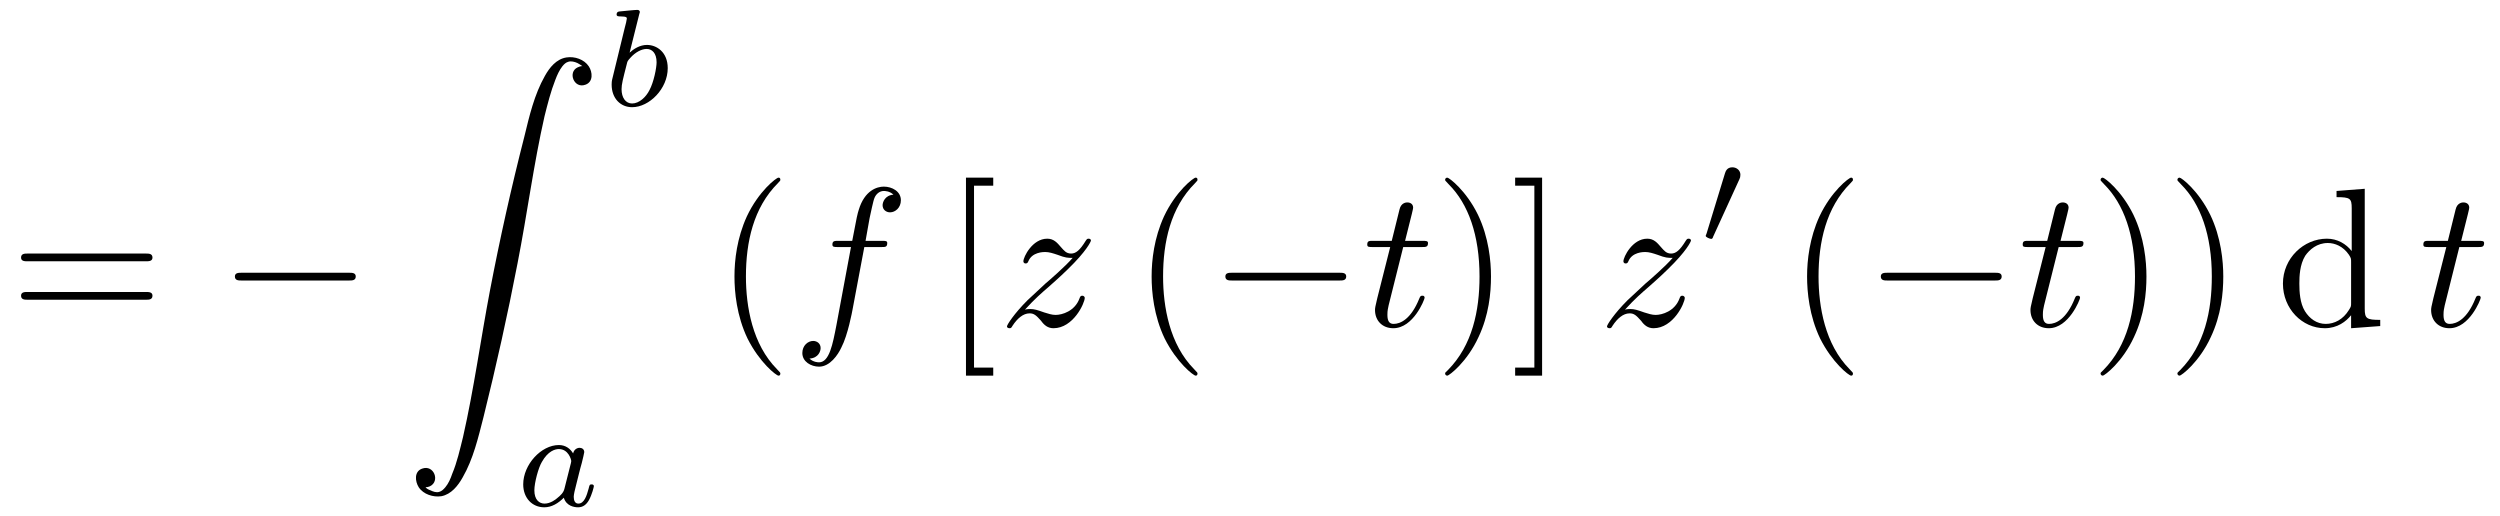
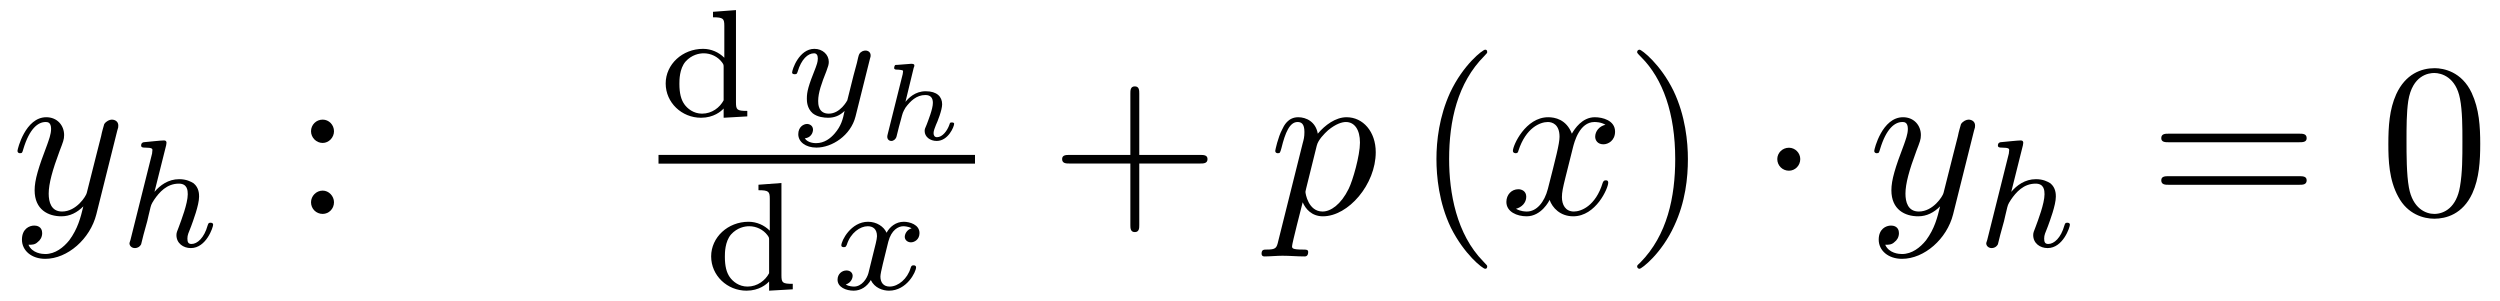
- <svg xmlns="http://www.w3.org/2000/svg" xmlns:xlink="http://www.w3.org/1999/xlink" viewBox="0 0 126.057 26.018" version="1.2">
+ <svg xmlns="http://www.w3.org/2000/svg" xmlns:xlink="http://www.w3.org/1999/xlink" viewBox="0 0 113.924 13.684" version="1.2">
  <defs>
    <g>
      <symbol overflow="visible" id="glyph0-0">
        <path style="stroke:none;" d="" />
      </symbol>
      <symbol overflow="visible" id="glyph0-1">
-         <path style="stroke:none;" d="M 7.188 -3.453 C 7.188 -3.656 7 -3.656 6.859 -3.656 L 0.891 -3.656 C 0.75 -3.656 0.562 -3.656 0.562 -3.453 C 0.562 -3.266 0.75 -3.266 0.891 -3.266 L 6.844 -3.266 C 7 -3.266 7.188 -3.266 7.188 -3.453 Z M 7.188 -1.531 C 7.188 -1.719 7 -1.719 6.844 -1.719 L 0.891 -1.719 C 0.75 -1.719 0.562 -1.719 0.562 -1.531 C 0.562 -1.328 0.75 -1.328 0.891 -1.328 L 6.859 -1.328 C 7 -1.328 7.188 -1.328 7.188 -1.531 Z M 7.188 -1.531 " />
+         <path style="stroke:none;" d="M 4.844 -3.797 C 4.891 -3.938 4.891 -3.953 4.891 -4.031 C 4.891 -4.203 4.75 -4.297 4.594 -4.297 C 4.5 -4.297 4.344 -4.234 4.25 -4.094 C 4.234 -4.031 4.141 -3.734 4.109 -3.547 L 3.906 -2.75 L 3.453 -0.953 C 3.422 -0.812 2.984 -0.109 2.328 -0.109 C 1.828 -0.109 1.719 -0.547 1.719 -0.922 C 1.719 -1.375 1.891 -2 2.219 -2.875 C 2.375 -3.281 2.422 -3.391 2.422 -3.594 C 2.422 -4.031 2.109 -4.406 1.609 -4.406 C 0.656 -4.406 0.297 -2.953 0.297 -2.875 C 0.297 -2.766 0.406 -2.766 0.406 -2.766 C 0.516 -2.766 0.516 -2.797 0.562 -2.953 C 0.844 -3.891 1.234 -4.188 1.578 -4.188 C 1.656 -4.188 1.828 -4.188 1.828 -3.875 C 1.828 -3.625 1.719 -3.359 1.656 -3.172 C 1.25 -2.109 1.078 -1.547 1.078 -1.078 C 1.078 -0.188 1.703 0.109 2.297 0.109 C 2.688 0.109 3.016 -0.062 3.297 -0.344 C 3.172 0.172 3.047 0.672 2.656 1.203 C 2.391 1.531 2.016 1.828 1.562 1.828 C 1.422 1.828 0.969 1.797 0.797 1.406 C 0.953 1.406 1.094 1.406 1.219 1.281 C 1.328 1.203 1.422 1.062 1.422 0.875 C 1.422 0.562 1.156 0.531 1.062 0.531 C 0.828 0.531 0.5 0.688 0.5 1.172 C 0.5 1.672 0.938 2.047 1.562 2.047 C 2.578 2.047 3.609 1.141 3.891 0.016 Z M 4.844 -3.797 " />
      </symbol>
      <symbol overflow="visible" id="glyph0-2">
-         <path style="stroke:none;" d="M 3.297 2.391 C 3.297 2.359 3.297 2.344 3.125 2.172 C 1.891 0.922 1.562 -0.969 1.562 -2.5 C 1.562 -4.234 1.938 -5.969 3.172 -7.203 C 3.297 -7.328 3.297 -7.344 3.297 -7.375 C 3.297 -7.453 3.266 -7.484 3.203 -7.484 C 3.094 -7.484 2.203 -6.797 1.609 -5.531 C 1.109 -4.438 0.984 -3.328 0.984 -2.5 C 0.984 -1.719 1.094 -0.516 1.641 0.625 C 2.25 1.844 3.094 2.5 3.203 2.5 C 3.266 2.5 3.297 2.469 3.297 2.391 Z M 3.297 2.391 " />
+         <path style="stroke:none;" d="M 4.891 -2.812 C 4.891 -3.75 4.312 -4.406 3.562 -4.406 C 3.062 -4.406 2.578 -4.047 2.25 -3.656 C 2.156 -4.203 1.719 -4.406 1.359 -4.406 C 0.891 -4.406 0.703 -4.016 0.625 -3.844 C 0.438 -3.5 0.312 -2.906 0.312 -2.875 C 0.312 -2.766 0.422 -2.766 0.422 -2.766 C 0.531 -2.766 0.531 -2.781 0.594 -3 C 0.766 -3.703 0.969 -4.188 1.328 -4.188 C 1.5 -4.188 1.641 -4.109 1.641 -3.734 C 1.641 -3.5 1.609 -3.391 1.562 -3.219 L 0.453 1.219 C 0.375 1.562 0.344 1.625 -0.094 1.625 C -0.203 1.625 -0.312 1.625 -0.312 1.812 C -0.312 1.891 -0.266 1.938 -0.188 1.938 C 0.078 1.938 0.375 1.906 0.641 1.906 C 0.984 1.906 1.312 1.938 1.641 1.938 C 1.688 1.938 1.812 1.938 1.812 1.734 C 1.812 1.625 1.719 1.625 1.578 1.625 C 1.078 1.625 1.078 1.562 1.078 1.469 C 1.078 1.344 1.5 -0.281 1.562 -0.531 C 1.688 -0.234 1.969 0.109 2.484 0.109 C 3.641 0.109 4.891 -1.344 4.891 -2.812 Z M 3.656 -1.141 C 3.312 -0.438 2.844 -0.109 2.469 -0.109 C 1.812 -0.109 1.688 -0.938 1.688 -1 C 1.688 -1 1.688 -1.031 1.719 -1.156 L 2.203 -3.109 C 2.266 -3.375 2.547 -3.656 2.719 -3.812 C 3.078 -4.109 3.359 -4.188 3.531 -4.188 C 3.922 -4.188 4.172 -3.844 4.172 -3.25 C 4.172 -2.656 3.844 -1.516 3.656 -1.141 Z M 3.656 -1.141 " />
      </symbol>
      <symbol overflow="visible" id="glyph0-3">
-         <path style="stroke:none;" d="M 2.547 2.5 L 2.547 2.094 L 1.578 2.094 L 1.578 -7.078 L 2.547 -7.078 L 2.547 -7.484 L 1.172 -7.484 L 1.172 2.5 Z M 2.547 2.5 " />
-       </symbol>
-       <symbol overflow="visible" id="glyph0-4">
-         <path style="stroke:none;" d="M 2.875 -2.5 C 2.875 -3.266 2.766 -4.469 2.219 -5.609 C 1.625 -6.828 0.766 -7.484 0.672 -7.484 C 0.609 -7.484 0.562 -7.438 0.562 -7.375 C 0.562 -7.344 0.562 -7.328 0.75 -7.141 C 1.734 -6.156 2.297 -4.578 2.297 -2.5 C 2.297 -0.781 1.938 0.969 0.703 2.219 C 0.562 2.344 0.562 2.359 0.562 2.391 C 0.562 2.453 0.609 2.5 0.672 2.5 C 0.766 2.5 1.672 1.812 2.25 0.547 C 2.766 -0.547 2.875 -1.656 2.875 -2.5 Z M 2.875 -2.5 " />
-       </symbol>
-       <symbol overflow="visible" id="glyph0-5">
-         <path style="stroke:none;" d="M 1.578 2.5 L 1.578 -7.484 L 0.219 -7.484 L 0.219 -7.078 L 1.188 -7.078 L 1.188 2.094 L 0.219 2.094 L 0.219 2.5 Z M 1.578 2.5 " />
-       </symbol>
-       <symbol overflow="visible" id="glyph0-6">
-         <path style="stroke:none;" d="M 5.25 0 L 5.25 -0.312 C 4.562 -0.312 4.469 -0.375 4.469 -0.875 L 4.469 -6.922 L 3.047 -6.812 L 3.047 -6.5 C 3.734 -6.5 3.812 -6.438 3.812 -5.938 L 3.812 -3.781 C 3.531 -4.141 3.094 -4.406 2.562 -4.406 C 1.391 -4.406 0.344 -3.422 0.344 -2.141 C 0.344 -0.875 1.312 0.109 2.453 0.109 C 3.094 0.109 3.531 -0.234 3.781 -0.547 L 3.781 0.109 Z M 3.781 -1.172 C 3.781 -1 3.781 -0.984 3.672 -0.812 C 3.375 -0.328 2.938 -0.109 2.5 -0.109 C 2.047 -0.109 1.688 -0.375 1.453 -0.75 C 1.203 -1.156 1.172 -1.719 1.172 -2.141 C 1.172 -2.5 1.188 -3.094 1.469 -3.547 C 1.688 -3.859 2.062 -4.188 2.609 -4.188 C 2.953 -4.188 3.375 -4.031 3.672 -3.594 C 3.781 -3.422 3.781 -3.406 3.781 -3.219 Z M 3.781 -1.172 " />
+         <path style="stroke:none;" d="M 4.938 -1.422 C 4.938 -1.531 4.859 -1.531 4.828 -1.531 C 4.734 -1.531 4.719 -1.484 4.688 -1.422 C 4.359 -0.344 3.688 -0.109 3.375 -0.109 C 2.984 -0.109 2.828 -0.422 2.828 -0.766 C 2.828 -0.984 2.875 -1.203 2.984 -1.641 L 3.328 -3.016 C 3.391 -3.266 3.625 -4.188 4.312 -4.188 C 4.359 -4.188 4.609 -4.188 4.812 -4.062 C 4.531 -4 4.344 -3.766 4.344 -3.516 C 4.344 -3.359 4.453 -3.172 4.719 -3.172 C 4.938 -3.172 5.25 -3.344 5.25 -3.75 C 5.25 -4.266 4.672 -4.406 4.328 -4.406 C 3.75 -4.406 3.406 -3.875 3.281 -3.656 C 3.031 -4.312 2.5 -4.406 2.203 -4.406 C 1.172 -4.406 0.594 -3.125 0.594 -2.875 C 0.594 -2.766 0.719 -2.766 0.719 -2.766 C 0.797 -2.766 0.828 -2.797 0.844 -2.875 C 1.188 -3.938 1.844 -4.188 2.188 -4.188 C 2.375 -4.188 2.719 -4.094 2.719 -3.516 C 2.719 -3.203 2.547 -2.547 2.188 -1.141 C 2.031 -0.531 1.672 -0.109 1.234 -0.109 C 1.172 -0.109 0.953 -0.109 0.734 -0.234 C 0.984 -0.297 1.203 -0.5 1.203 -0.781 C 1.203 -1.047 0.984 -1.125 0.844 -1.125 C 0.531 -1.125 0.297 -0.875 0.297 -0.547 C 0.297 -0.094 0.781 0.109 1.219 0.109 C 1.891 0.109 2.25 -0.594 2.266 -0.641 C 2.391 -0.281 2.75 0.109 3.344 0.109 C 4.375 0.109 4.938 -1.172 4.938 -1.422 Z M 4.938 -1.422 " />
      </symbol>
      <symbol overflow="visible" id="glyph1-0">
        <path style="stroke:none;" d="" />
      </symbol>
      <symbol overflow="visible" id="glyph1-1">
-         <path style="stroke:none;" d="M 6.922 -2.5 C 6.922 -2.688 6.734 -2.688 6.594 -2.688 L 1.156 -2.688 C 1.016 -2.688 0.828 -2.688 0.828 -2.5 C 0.828 -2.297 1.016 -2.297 1.156 -2.297 L 6.594 -2.297 C 6.734 -2.297 6.922 -2.297 6.922 -2.5 Z M 6.922 -2.5 " />
+         <path style="stroke:none;" d="M 4.328 -1 C 4.328 -1.094 4.234 -1.094 4.203 -1.094 C 4.109 -1.094 4.109 -1.047 4.078 -0.969 C 3.922 -0.406 3.609 -0.125 3.344 -0.125 C 3.188 -0.125 3.156 -0.219 3.156 -0.375 C 3.156 -0.531 3.203 -0.625 3.328 -0.938 C 3.406 -1.156 3.688 -1.891 3.688 -2.281 C 3.688 -2.391 3.688 -2.688 3.438 -2.891 C 3.312 -2.969 3.109 -3.078 2.781 -3.078 C 2.281 -3.078 1.906 -2.797 1.656 -2.5 L 2.188 -4.625 C 2.188 -4.641 2.203 -4.734 2.203 -4.734 C 2.203 -4.781 2.188 -4.844 2.094 -4.844 C 1.953 -4.844 1.375 -4.781 1.203 -4.766 C 1.156 -4.766 1.047 -4.75 1.047 -4.609 C 1.047 -4.516 1.156 -4.516 1.234 -4.516 C 1.562 -4.516 1.562 -4.453 1.562 -4.406 C 1.562 -4.359 1.547 -4.312 1.547 -4.25 L 0.562 -0.312 C 0.516 -0.188 0.516 -0.156 0.516 -0.156 C 0.516 -0.047 0.609 0.062 0.766 0.062 C 0.844 0.062 0.969 0.031 1.047 -0.109 C 1.062 -0.156 1.125 -0.406 1.156 -0.547 L 1.328 -1.172 C 1.344 -1.281 1.422 -1.547 1.438 -1.641 C 1.5 -1.906 1.5 -1.922 1.641 -2.141 C 1.875 -2.484 2.219 -2.875 2.766 -2.875 C 3.156 -2.875 3.172 -2.562 3.172 -2.391 C 3.172 -1.969 2.875 -1.203 2.766 -0.906 C 2.688 -0.703 2.656 -0.641 2.656 -0.531 C 2.656 -0.156 2.969 0.062 3.312 0.062 C 4.016 0.062 4.328 -0.891 4.328 -1 Z M 4.328 -1 " />
+       </symbol>
+       <symbol overflow="visible" id="glyph1-2">
+         <path style="stroke:none;" d="M 3.875 -2.625 C 3.906 -2.719 3.906 -2.734 3.906 -2.781 C 3.906 -2.922 3.797 -3 3.672 -3 C 3.594 -3 3.469 -2.969 3.391 -2.844 C 3.359 -2.797 3.312 -2.578 3.281 -2.438 L 3.125 -1.859 L 2.844 -0.734 C 2.844 -0.734 2.531 -0.125 2 -0.125 C 1.516 -0.125 1.516 -0.578 1.516 -0.703 C 1.516 -1.078 1.672 -1.516 1.891 -2.062 C 1.969 -2.281 2 -2.359 2 -2.484 C 2 -2.812 1.719 -3.078 1.344 -3.078 C 0.641 -3.078 0.328 -2.125 0.328 -2 C 0.328 -1.922 0.422 -1.922 0.453 -1.922 C 0.547 -1.922 0.547 -1.953 0.578 -2.031 C 0.75 -2.609 1.047 -2.875 1.328 -2.875 C 1.438 -2.875 1.5 -2.797 1.5 -2.641 C 1.5 -2.469 1.438 -2.328 1.406 -2.234 C 1.062 -1.375 1 -1.125 1 -0.812 C 1 -0.703 1 -0.375 1.266 -0.141 C 1.484 0.031 1.781 0.062 1.969 0.062 C 2.25 0.062 2.5 -0.031 2.719 -0.25 C 2.641 0.141 2.562 0.438 2.266 0.781 C 2.078 1 1.797 1.219 1.422 1.219 C 1.375 1.219 1.047 1.219 0.906 1 C 1.281 0.953 1.281 0.609 1.281 0.609 C 1.281 0.391 1.078 0.344 1.016 0.344 C 0.844 0.344 0.609 0.484 0.609 0.812 C 0.609 1.156 0.938 1.422 1.438 1.422 C 2.141 1.422 3 0.875 3.219 0 Z M 3.875 -2.625 " />
+       </symbol>
+       <symbol overflow="visible" id="glyph1-3">
+         <path style="stroke:none;" d="M 3.906 -1 C 3.906 -1.094 3.812 -1.094 3.797 -1.094 C 3.688 -1.094 3.688 -1.047 3.656 -0.969 C 3.516 -0.484 3.094 -0.125 2.703 -0.125 C 2.422 -0.125 2.281 -0.312 2.281 -0.578 C 2.281 -0.766 2.453 -1.391 2.641 -2.172 C 2.781 -2.703 3.094 -2.875 3.328 -2.875 C 3.328 -2.875 3.547 -2.875 3.703 -2.781 C 3.484 -2.719 3.391 -2.516 3.391 -2.391 C 3.391 -2.25 3.516 -2.141 3.672 -2.141 C 3.828 -2.141 4.062 -2.266 4.062 -2.562 C 4.062 -2.953 3.609 -3.078 3.344 -3.078 C 2.984 -3.078 2.703 -2.844 2.562 -2.578 C 2.438 -2.859 2.109 -3.078 1.719 -3.078 C 0.938 -3.078 0.5 -2.219 0.5 -2 C 0.5 -1.922 0.594 -1.922 0.609 -1.922 C 0.703 -1.922 0.703 -1.938 0.75 -2.031 C 0.922 -2.578 1.359 -2.875 1.703 -2.875 C 1.938 -2.875 2.125 -2.75 2.125 -2.422 C 2.125 -2.281 2.031 -1.938 1.969 -1.688 L 1.734 -0.734 C 1.672 -0.5 1.438 -0.125 1.078 -0.125 C 1.062 -0.125 0.844 -0.125 0.703 -0.219 C 0.984 -0.312 1.016 -0.562 1.016 -0.609 C 1.016 -0.766 0.891 -0.859 0.734 -0.859 C 0.531 -0.859 0.328 -0.703 0.328 -0.438 C 0.328 -0.094 0.719 0.062 1.062 0.062 C 1.391 0.062 1.672 -0.125 1.844 -0.422 C 2.016 -0.062 2.391 0.062 2.672 0.062 C 3.484 0.062 3.906 -0.797 3.906 -1 Z M 3.906 -1 " />
      </symbol>
      <symbol overflow="visible" id="glyph2-0">
        <path style="stroke:none;" d="" />
      </symbol>
      <symbol overflow="visible" id="glyph2-1">
-         <path style="stroke:none;" d="M 1.031 21.688 C 1.109 21.688 1.188 21.672 1.25 21.641 C 1.781 21.391 1.453 20.531 0.859 20.75 C 0.453 20.891 0.5 21.391 0.688 21.688 C 0.922 22.047 1.422 22.203 1.828 22.141 C 2.328 22.047 2.672 21.609 2.906 21.188 C 3.438 20.266 3.688 19.188 3.953 18.156 C 4.594 15.578 5.172 12.984 5.672 10.391 C 6.156 7.922 6.484 5.391 7.031 2.984 C 7.188 2.359 7.344 1.734 7.578 1.141 C 7.672 0.891 7.781 0.656 7.938 0.453 C 8.016 0.359 8.109 0.266 8.234 0.234 C 8.375 0.188 8.547 0.234 8.688 0.297 C 8.766 0.344 8.859 0.391 8.938 0.453 C 8.859 0.453 8.766 0.484 8.703 0.516 C 8.188 0.75 8.516 1.609 9.094 1.391 C 9.5 1.25 9.453 0.75 9.266 0.469 C 9.031 0.109 8.547 -0.047 8.141 0.016 C 7.625 0.094 7.281 0.531 7.047 0.953 C 6.516 1.891 6.266 2.969 6.016 4 C 5.359 6.562 4.781 9.156 4.281 11.766 C 3.812 14.234 3.469 16.75 2.922 19.156 C 2.766 19.781 2.625 20.422 2.375 21.016 C 2.297 21.25 2.188 21.5 2.031 21.688 C 1.938 21.797 1.844 21.891 1.719 21.922 C 1.578 21.969 1.406 21.906 1.281 21.844 C 1.188 21.812 1.094 21.766 1.031 21.688 Z M 1.031 21.688 " />
+         <path style="stroke:none;" d="M 1.906 -3.766 C 1.906 -4.062 1.672 -4.297 1.391 -4.297 C 1.094 -4.297 0.859 -4.062 0.859 -3.766 C 0.859 -3.484 1.094 -3.234 1.391 -3.234 C 1.672 -3.234 1.906 -3.484 1.906 -3.766 Z M 1.906 -0.531 C 1.906 -0.812 1.672 -1.062 1.391 -1.062 C 1.094 -1.062 0.859 -0.812 0.859 -0.531 C 0.859 -0.234 1.094 0 1.391 0 C 1.672 0 1.906 -0.234 1.906 -0.531 Z M 1.906 -0.531 " />
+       </symbol>
+       <symbol overflow="visible" id="glyph2-2">
+         <path style="stroke:none;" d="M 7.188 -2.5 C 7.188 -2.688 7 -2.688 6.859 -2.688 L 4.078 -2.688 L 4.078 -5.484 C 4.078 -5.625 4.078 -5.812 3.875 -5.812 C 3.672 -5.812 3.672 -5.625 3.672 -5.484 L 3.672 -2.688 L 0.891 -2.688 C 0.75 -2.688 0.562 -2.688 0.562 -2.5 C 0.562 -2.297 0.75 -2.297 0.891 -2.297 L 3.672 -2.297 L 3.672 0.5 C 3.672 0.641 3.672 0.828 3.875 0.828 C 4.078 0.828 4.078 0.641 4.078 0.5 L 4.078 -2.297 L 6.859 -2.297 C 7 -2.297 7.188 -2.297 7.188 -2.5 Z M 7.188 -2.5 " />
+       </symbol>
+       <symbol overflow="visible" id="glyph2-3">
+         <path style="stroke:none;" d="M 3.297 2.391 C 3.297 2.359 3.297 2.344 3.125 2.172 C 1.891 0.922 1.562 -0.969 1.562 -2.5 C 1.562 -4.234 1.938 -5.969 3.172 -7.203 C 3.297 -7.328 3.297 -7.344 3.297 -7.375 C 3.297 -7.453 3.266 -7.484 3.203 -7.484 C 3.094 -7.484 2.203 -6.797 1.609 -5.531 C 1.109 -4.438 0.984 -3.328 0.984 -2.5 C 0.984 -1.719 1.094 -0.516 1.641 0.625 C 2.25 1.844 3.094 2.5 3.203 2.5 C 3.266 2.5 3.297 2.469 3.297 2.391 Z M 3.297 2.391 " />
+       </symbol>
+       <symbol overflow="visible" id="glyph2-4">
+         <path style="stroke:none;" d="M 2.875 -2.5 C 2.875 -3.266 2.766 -4.469 2.219 -5.609 C 1.625 -6.828 0.766 -7.484 0.672 -7.484 C 0.609 -7.484 0.562 -7.438 0.562 -7.375 C 0.562 -7.344 0.562 -7.328 0.75 -7.141 C 1.734 -6.156 2.297 -4.578 2.297 -2.5 C 2.297 -0.781 1.938 0.969 0.703 2.219 C 0.562 2.344 0.562 2.359 0.562 2.391 C 0.562 2.453 0.609 2.5 0.672 2.5 C 0.766 2.5 1.672 1.812 2.25 0.547 C 2.766 -0.547 2.875 -1.656 2.875 -2.5 Z M 2.875 -2.5 " />
+       </symbol>
+       <symbol overflow="visible" id="glyph2-5">
+         <path style="stroke:none;" d="M 7.188 -3.453 C 7.188 -3.656 7 -3.656 6.859 -3.656 L 0.891 -3.656 C 0.75 -3.656 0.562 -3.656 0.562 -3.453 C 0.562 -3.266 0.75 -3.266 0.891 -3.266 L 6.844 -3.266 C 7 -3.266 7.188 -3.266 7.188 -3.453 Z M 7.188 -1.531 C 7.188 -1.719 7 -1.719 6.844 -1.719 L 0.891 -1.719 C 0.75 -1.719 0.562 -1.719 0.562 -1.531 C 0.562 -1.328 0.75 -1.328 0.891 -1.328 L 6.859 -1.328 C 7 -1.328 7.188 -1.328 7.188 -1.531 Z M 7.188 -1.531 " />
+       </symbol>
+       <symbol overflow="visible" id="glyph2-6">
+         <path style="stroke:none;" d="M 4.578 -3.188 C 4.578 -3.984 4.531 -4.781 4.188 -5.516 C 3.734 -6.484 2.906 -6.641 2.5 -6.641 C 1.891 -6.641 1.172 -6.375 0.75 -5.453 C 0.438 -4.766 0.391 -3.984 0.391 -3.188 C 0.391 -2.438 0.422 -1.547 0.844 -0.781 C 1.266 0.016 2 0.219 2.484 0.219 C 3.016 0.219 3.781 0.016 4.219 -0.938 C 4.531 -1.625 4.578 -2.406 4.578 -3.188 Z M 3.766 -3.312 C 3.766 -2.562 3.766 -1.891 3.656 -1.25 C 3.5 -0.297 2.938 0 2.484 0 C 2.094 0 1.5 -0.25 1.328 -1.203 C 1.219 -1.797 1.219 -2.719 1.219 -3.312 C 1.219 -3.953 1.219 -4.609 1.297 -5.141 C 1.484 -6.328 2.234 -6.422 2.484 -6.422 C 2.812 -6.422 3.469 -6.234 3.656 -5.25 C 3.766 -4.688 3.766 -3.938 3.766 -3.312 Z M 3.766 -3.312 " />
      </symbol>
      <symbol overflow="visible" id="glyph3-0">
        <path style="stroke:none;" d="" />
      </symbol>
      <symbol overflow="visible" id="glyph3-1">
-         <path style="stroke:none;" d="M 3.281 -1.906 C 3.281 -2.719 2.719 -3.078 2.234 -3.078 C 1.875 -3.078 1.562 -2.875 1.359 -2.688 L 1.844 -4.625 C 1.844 -4.641 1.875 -4.734 1.875 -4.734 C 1.875 -4.781 1.844 -4.844 1.75 -4.844 C 1.609 -4.844 1.031 -4.781 0.859 -4.766 C 0.812 -4.766 0.703 -4.75 0.703 -4.609 C 0.703 -4.516 0.812 -4.516 0.891 -4.516 C 1.219 -4.516 1.219 -4.453 1.219 -4.406 C 1.219 -4.359 1.156 -4.078 1.109 -3.922 L 0.953 -3.281 L 0.5 -1.422 C 0.453 -1.25 0.453 -1.156 0.453 -1.078 C 0.453 -0.375 0.906 0.062 1.484 0.062 C 2.359 0.062 3.281 -0.875 3.281 -1.906 Z M 2.719 -2.203 C 2.719 -1.922 2.578 -1.203 2.359 -0.797 C 2.188 -0.453 1.844 -0.125 1.484 -0.125 C 1.156 -0.125 0.953 -0.422 0.953 -0.844 C 0.953 -1.094 1.016 -1.328 1.219 -2.125 C 1.25 -2.25 1.25 -2.266 1.391 -2.422 C 1.656 -2.719 1.969 -2.875 2.219 -2.875 C 2.484 -2.875 2.719 -2.672 2.719 -2.203 Z M 2.719 -2.203 " />
-       </symbol>
-       <symbol overflow="visible" id="glyph3-2">
-         <path style="stroke:none;" d="M 3.984 -1 C 3.984 -1.094 3.891 -1.094 3.875 -1.094 C 3.766 -1.094 3.766 -1.062 3.719 -0.875 C 3.625 -0.531 3.5 -0.125 3.203 -0.125 C 3.031 -0.125 2.969 -0.281 2.969 -0.469 C 2.969 -0.578 3.031 -0.844 3.078 -1.016 L 3.234 -1.641 C 3.297 -1.906 3.312 -1.938 3.375 -2.172 C 3.422 -2.359 3.5 -2.688 3.5 -2.719 C 3.5 -2.875 3.375 -2.938 3.266 -2.938 C 3.141 -2.938 2.984 -2.859 2.938 -2.656 C 2.797 -2.891 2.562 -3.078 2.219 -3.078 C 1.328 -3.078 0.422 -2.094 0.422 -1.094 C 0.422 -0.406 0.875 0.062 1.484 0.062 C 1.859 0.062 2.188 -0.141 2.469 -0.422 C 2.594 0 3 0.062 3.188 0.062 C 3.438 0.062 3.609 -0.078 3.734 -0.297 C 3.891 -0.578 3.984 -0.969 3.984 -1 Z M 2.828 -2.172 L 2.5 -0.875 C 2.453 -0.672 2.297 -0.531 2.141 -0.406 C 2.078 -0.344 1.797 -0.125 1.5 -0.125 C 1.234 -0.125 0.984 -0.312 0.984 -0.797 C 0.984 -1.172 1.188 -1.938 1.359 -2.219 C 1.672 -2.781 2.031 -2.875 2.219 -2.875 C 2.703 -2.875 2.844 -2.344 2.844 -2.266 C 2.844 -2.25 2.828 -2.188 2.828 -2.172 Z M 2.828 -2.172 " />
+         <path style="stroke:none;" d="M 4.047 0 L 4.047 -0.25 C 3.578 -0.25 3.531 -0.297 3.531 -0.641 L 3.531 -4.844 L 2.484 -4.766 L 2.484 -4.516 C 2.953 -4.516 3 -4.453 3 -4.125 L 3 -2.672 C 2.75 -2.922 2.406 -3.078 2.031 -3.078 C 1.094 -3.078 0.328 -2.375 0.328 -1.5 C 0.328 -0.625 1.062 0.062 1.938 0.062 C 2.516 0.062 2.859 -0.234 2.969 -0.359 L 2.969 0.062 Z M 2.969 -0.734 C 2.797 -0.406 2.438 -0.125 1.984 -0.125 C 1.594 -0.125 1.312 -0.359 1.172 -0.562 C 1.031 -0.766 0.953 -1.047 0.953 -1.484 C 0.953 -1.656 0.953 -2.172 1.234 -2.5 C 1.516 -2.812 1.859 -2.875 2.062 -2.875 C 2.391 -2.875 2.703 -2.719 2.891 -2.469 C 2.969 -2.359 2.969 -2.359 2.969 -2.219 Z M 2.969 -0.734 " />
      </symbol>
      <symbol overflow="visible" id="glyph4-0">
        <path style="stroke:none;" d="" />
      </symbol>
      <symbol overflow="visible" id="glyph4-1">
-         <path style="stroke:none;" d="M 5.5 -6.344 C 5.5 -6.797 5.047 -7.031 4.641 -7.031 C 4.297 -7.031 3.672 -6.844 3.375 -5.859 C 3.312 -5.656 3.281 -5.547 3.047 -4.297 L 2.359 -4.297 C 2.156 -4.297 2.047 -4.297 2.047 -4.109 C 2.047 -3.984 2.141 -3.984 2.328 -3.984 L 2.984 -3.984 L 2.25 -0.047 C 2.062 0.922 1.891 1.828 1.375 1.828 C 1.328 1.828 1.094 1.828 0.891 1.641 C 1.359 1.609 1.453 1.25 1.453 1.109 C 1.453 0.875 1.266 0.75 1.078 0.75 C 0.812 0.75 0.531 0.984 0.531 1.359 C 0.531 1.797 0.969 2.047 1.375 2.047 C 1.922 2.047 2.328 1.453 2.5 1.078 C 2.828 0.453 3.047 -0.75 3.062 -0.828 L 3.656 -3.984 L 4.516 -3.984 C 4.719 -3.984 4.812 -3.984 4.812 -4.188 C 4.812 -4.297 4.719 -4.297 4.547 -4.297 L 3.719 -4.297 C 3.828 -4.875 3.812 -4.859 3.922 -5.438 C 3.969 -5.641 4.109 -6.344 4.172 -6.469 C 4.25 -6.656 4.422 -6.812 4.641 -6.812 C 4.672 -6.812 4.938 -6.812 5.125 -6.625 C 4.688 -6.594 4.578 -6.234 4.578 -6.094 C 4.578 -5.859 4.766 -5.734 4.953 -5.734 C 5.219 -5.734 5.5 -5.969 5.5 -6.344 Z M 5.5 -6.344 " />
-       </symbol>
-       <symbol overflow="visible" id="glyph4-2">
-         <path style="stroke:none;" d="M 4.344 -1.422 C 4.344 -1.469 4.297 -1.531 4.219 -1.531 C 4.125 -1.531 4.109 -1.469 4.078 -1.391 C 3.844 -0.75 3.203 -0.562 2.875 -0.562 C 2.688 -0.562 2.5 -0.625 2.297 -0.688 C 1.953 -0.812 1.797 -0.859 1.594 -0.859 C 1.594 -0.859 1.422 -0.859 1.328 -0.828 C 1.859 -1.406 2.156 -1.656 2.516 -1.969 C 2.516 -1.969 3.125 -2.5 3.484 -2.859 C 4.438 -3.781 4.656 -4.266 4.656 -4.312 C 4.656 -4.406 4.547 -4.406 4.547 -4.406 C 4.469 -4.406 4.453 -4.391 4.391 -4.297 C 4.094 -3.812 3.891 -3.656 3.656 -3.656 C 3.406 -3.656 3.297 -3.812 3.141 -3.984 C 2.953 -4.203 2.781 -4.406 2.453 -4.406 C 1.703 -4.406 1.25 -3.484 1.25 -3.266 C 1.25 -3.219 1.281 -3.156 1.359 -3.156 C 1.453 -3.156 1.469 -3.203 1.5 -3.266 C 1.688 -3.734 2.266 -3.734 2.344 -3.734 C 2.547 -3.734 2.734 -3.672 2.969 -3.594 C 3.375 -3.438 3.484 -3.438 3.734 -3.438 C 3.375 -3.016 2.547 -2.297 2.359 -2.141 L 1.453 -1.297 C 0.781 -0.625 0.422 -0.062 0.422 0.016 C 0.422 0.109 0.547 0.109 0.547 0.109 C 0.625 0.109 0.641 0.094 0.703 -0.016 C 0.938 -0.375 1.234 -0.641 1.562 -0.641 C 1.781 -0.641 1.891 -0.547 2.141 -0.266 C 2.297 -0.047 2.484 0.109 2.766 0.109 C 3.766 0.109 4.344 -1.156 4.344 -1.422 Z M 4.344 -1.422 " />
-       </symbol>
-       <symbol overflow="visible" id="glyph4-3">
-         <path style="stroke:none;" d="M 3.125 -1.422 C 3.125 -1.531 3.047 -1.531 3.016 -1.531 C 2.922 -1.531 2.906 -1.5 2.859 -1.391 C 2.438 -0.344 1.906 -0.109 1.562 -0.109 C 1.359 -0.109 1.25 -0.234 1.25 -0.562 C 1.25 -0.812 1.281 -0.875 1.312 -1.047 L 2.047 -3.984 L 2.984 -3.984 C 3.188 -3.984 3.297 -3.984 3.297 -4.188 C 3.297 -4.297 3.188 -4.297 3.016 -4.297 L 2.141 -4.297 C 2.5 -5.719 2.547 -5.906 2.547 -5.969 C 2.547 -6.141 2.422 -6.234 2.25 -6.234 C 2.219 -6.234 1.938 -6.234 1.859 -5.875 L 1.469 -4.297 L 0.531 -4.297 C 0.328 -4.297 0.234 -4.297 0.234 -4.109 C 0.234 -3.984 0.312 -3.984 0.516 -3.984 L 1.391 -3.984 C 0.672 -1.156 0.625 -0.984 0.625 -0.812 C 0.625 -0.266 1 0.109 1.547 0.109 C 2.562 0.109 3.125 -1.344 3.125 -1.422 Z M 3.125 -1.422 " />
+         <path style="stroke:none;" d="M 3.672 -0.719 C 3.672 -0.781 3.594 -0.781 3.562 -0.781 C 3.484 -0.781 3.484 -0.766 3.453 -0.672 C 3.359 -0.406 3.141 -0.109 2.891 -0.109 C 2.781 -0.109 2.734 -0.188 2.734 -0.297 C 2.734 -0.406 2.797 -0.547 2.844 -0.672 C 2.906 -0.797 3.125 -1.344 3.125 -1.609 C 3.125 -1.953 2.891 -2.203 2.375 -2.203 C 1.891 -2.203 1.594 -1.891 1.453 -1.719 L 1.828 -3.266 C 1.859 -3.344 1.859 -3.344 1.859 -3.375 C 1.859 -3.453 1.781 -3.453 1.703 -3.453 L 1.094 -3.406 C 1 -3.406 0.984 -3.406 0.969 -3.375 C 0.953 -3.359 0.938 -3.297 0.938 -3.266 C 0.938 -3.188 1.016 -3.188 1.078 -3.188 C 1.078 -3.188 1.172 -3.188 1.25 -3.172 C 1.344 -3.156 1.344 -3.141 1.344 -3.109 C 1.344 -3.094 1.344 -3.078 1.328 -2.984 L 0.641 -0.234 C 0.625 -0.172 0.625 -0.156 0.625 -0.125 C 0.625 -0.016 0.703 0.062 0.812 0.062 C 0.906 0.062 1.016 -0.016 1.047 -0.141 C 1.062 -0.188 1.078 -0.266 1.156 -0.578 L 1.25 -0.922 C 1.328 -1.219 1.328 -1.234 1.453 -1.453 C 1.672 -1.75 1.953 -2.031 2.359 -2.031 C 2.609 -2.031 2.703 -1.891 2.703 -1.672 C 2.703 -1.391 2.484 -0.859 2.422 -0.688 C 2.344 -0.516 2.328 -0.469 2.328 -0.391 C 2.328 -0.125 2.578 0.062 2.875 0.062 C 3.406 0.062 3.672 -0.594 3.672 -0.719 Z M 3.672 -0.719 " />
      </symbol>
      <symbol overflow="visible" id="glyph5-0">
        <path style="stroke:none;" d="" />
      </symbol>
      <symbol overflow="visible" id="glyph5-1">
-         <path style="stroke:none;" d="M 2.078 -3.516 C 2.078 -3.734 1.891 -3.891 1.672 -3.891 C 1.391 -3.891 1.328 -3.672 1.297 -3.578 L 0.375 -0.562 L 0.328 -0.438 C 0.328 -0.359 0.547 -0.281 0.609 -0.281 C 0.656 -0.281 0.688 -0.328 0.703 -0.391 L 2.031 -3.297 C 2.062 -3.359 2.078 -3.422 2.078 -3.516 Z M 2.078 -3.516 " />
+         <path style="stroke:none;" d="M 1.906 -2.5 C 1.906 -2.781 1.672 -3.016 1.391 -3.016 C 1.094 -3.016 0.859 -2.781 0.859 -2.5 C 0.859 -2.203 1.094 -1.969 1.391 -1.969 C 1.672 -1.969 1.906 -2.203 1.906 -2.5 Z M 1.906 -2.5 " />
      </symbol>
    </g>
+     <clipPath id="clip1">
+       <path d="M 32 8 L 37 8 L 37 13.684 L 32 13.684 Z M 32 8 " />
+     </clipPath>
+     <clipPath id="clip2">
+       <path d="M 38 10 L 42 10 L 42 13.684 L 38 13.684 Z M 38 10 " />
+     </clipPath>
+     <clipPath id="clip3">
+       <path d="M 108 3 L 113.926 3 L 113.926 10 L 108 10 Z M 108 3 " />
+     </clipPath>
  </defs>
  <g id="surface1">
    <g style="fill:rgb(0%,0%,0%);fill-opacity:1;">
-       <use xlink:href="#glyph0-1" x="0.5" y="16.441" />
+       <use xlink:href="#glyph0-1" x="0.5" y="9.748" />
    </g>
    <g style="fill:rgb(0%,0%,0%);fill-opacity:1;">
-       <use xlink:href="#glyph1-1" x="11.016" y="16.441" />
+       <use xlink:href="#glyph1-1" x="5.384" y="11.243" />
    </g>
    <g style="fill:rgb(0%,0%,0%);fill-opacity:1;">
-       <use xlink:href="#glyph2-1" x="20.425" y="2.88" />
+       <use xlink:href="#glyph2-1" x="13.314" y="9.748" />
    </g>
    <g style="fill:rgb(0%,0%,0%);fill-opacity:1;">
-       <use xlink:href="#glyph3-1" x="30.388" y="5.343" />
+       <use xlink:href="#glyph3-1" x="30.007" y="5.304" />
    </g>
    <g style="fill:rgb(0%,0%,0%);fill-opacity:1;">
-       <use xlink:href="#glyph3-2" x="25.96" y="25.518" />
+       <use xlink:href="#glyph1-2" x="35.768" y="5.304" />
    </g>
    <g style="fill:rgb(0%,0%,0%);fill-opacity:1;">
-       <use xlink:href="#glyph0-2" x="36.05" y="16.441" />
+       <use xlink:href="#glyph4-1" x="39.808" y="6.361" />
+     </g>
+     <path style="fill:none;stroke-width:0.398;stroke-linecap:butt;stroke-linejoin:miter;stroke:rgb(0%,0%,0%);stroke-opacity:1;stroke-miterlimit:10;" d="M 0.001 0 L 14.423 0 " transform="matrix(1,0,0,-1,30.007,7.258)" />
+     <g clip-path="url(#clip1)" clip-rule="nonzero">
+       <g style="fill:rgb(0%,0%,0%);fill-opacity:1;">
+         <use xlink:href="#glyph3-1" x="32.079" y="13.184" />
+       </g>
+     </g>
+     <g clip-path="url(#clip2)" clip-rule="nonzero">
+       <g style="fill:rgb(0%,0%,0%);fill-opacity:1;">
+         <use xlink:href="#glyph1-3" x="37.839" y="13.184" />
+       </g>
    </g>
    <g style="fill:rgb(0%,0%,0%);fill-opacity:1;">
-       <use xlink:href="#glyph4-1" x="39.925" y="16.441" />
+       <use xlink:href="#glyph2-2" x="47.838" y="9.748" />
    </g>
    <g style="fill:rgb(0%,0%,0%);fill-opacity:1;">
-       <use xlink:href="#glyph0-3" x="47.535" y="16.441" />
+       <use xlink:href="#glyph0-2" x="57.801" y="9.748" />
    </g>
    <g style="fill:rgb(0%,0%,0%);fill-opacity:1;">
-       <use xlink:href="#glyph4-2" x="50.352" y="16.441" />
+       <use xlink:href="#glyph2-3" x="64.474" y="9.748" />
    </g>
    <g style="fill:rgb(0%,0%,0%);fill-opacity:1;">
-       <use xlink:href="#glyph0-2" x="57.084" y="16.441" />
+       <use xlink:href="#glyph0-3" x="68.348" y="9.748" />
    </g>
    <g style="fill:rgb(0%,0%,0%);fill-opacity:1;">
-       <use xlink:href="#glyph1-1" x="60.958" y="16.441" />
+       <use xlink:href="#glyph2-4" x="74.042" y="9.748" />
    </g>
    <g style="fill:rgb(0%,0%,0%);fill-opacity:1;">
-       <use xlink:href="#glyph4-3" x="68.707" y="16.441" />
+       <use xlink:href="#glyph5-1" x="80.131" y="9.748" />
    </g>
    <g style="fill:rgb(0%,0%,0%);fill-opacity:1;">
-       <use xlink:href="#glyph0-4" x="72.305" y="16.441" />
-       <use xlink:href="#glyph0-5" x="76.179" y="16.441" />
+       <use xlink:href="#glyph0-1" x="85.112" y="9.748" />
    </g>
    <g style="fill:rgb(0%,0%,0%);fill-opacity:1;">
-       <use xlink:href="#glyph4-2" x="80.607" y="16.441" />
+       <use xlink:href="#glyph1-1" x="89.996" y="11.243" />
    </g>
    <g style="fill:rgb(0%,0%,0%);fill-opacity:1;">
-       <use xlink:href="#glyph5-1" x="85.678" y="12.327" />
+       <use xlink:href="#glyph2-5" x="97.926" y="9.748" />
    </g>
-     <g style="fill:rgb(0%,0%,0%);fill-opacity:1;">
-       <use xlink:href="#glyph0-2" x="90.134" y="16.441" />
-     </g>
-     <g style="fill:rgb(0%,0%,0%);fill-opacity:1;">
-       <use xlink:href="#glyph1-1" x="94.008" y="16.441" />
-     </g>
-     <g style="fill:rgb(0%,0%,0%);fill-opacity:1;">
-       <use xlink:href="#glyph4-3" x="101.757" y="16.441" />
-     </g>
-     <g style="fill:rgb(0%,0%,0%);fill-opacity:1;">
-       <use xlink:href="#glyph0-4" x="105.355" y="16.441" />
-       <use xlink:href="#glyph0-4" x="109.229" y="16.441" />
-     </g>
-     <g style="fill:rgb(0%,0%,0%);fill-opacity:1;">
-       <use xlink:href="#glyph0-6" x="114.768" y="16.441" />
-     </g>
-     <g style="fill:rgb(0%,0%,0%);fill-opacity:1;">
-       <use xlink:href="#glyph4-3" x="121.959" y="16.441" />
+     <g clip-path="url(#clip3)" clip-rule="nonzero">
+       <g style="fill:rgb(0%,0%,0%);fill-opacity:1;">
+         <use xlink:href="#glyph2-6" x="108.445" y="9.748" />
+       </g>
    </g>
  </g>
</svg>
